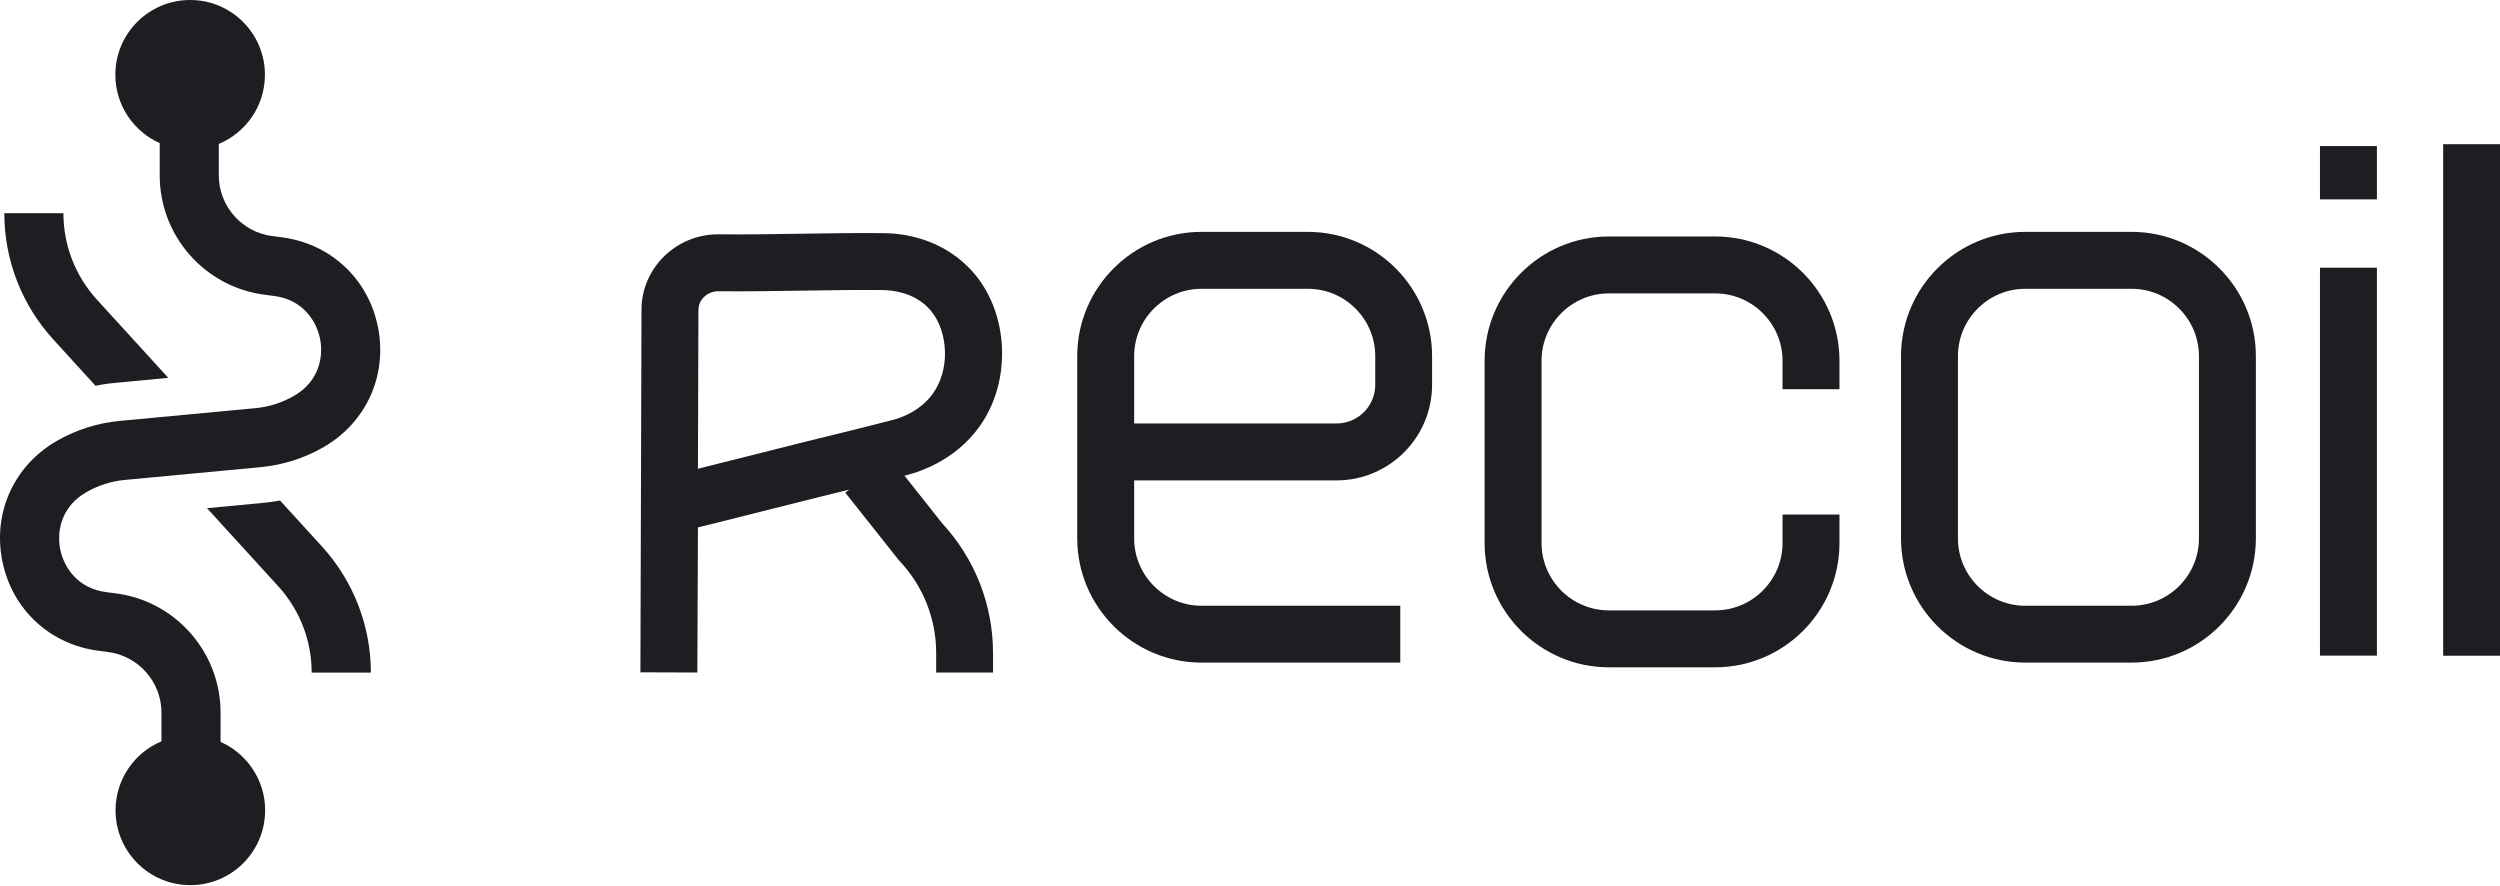
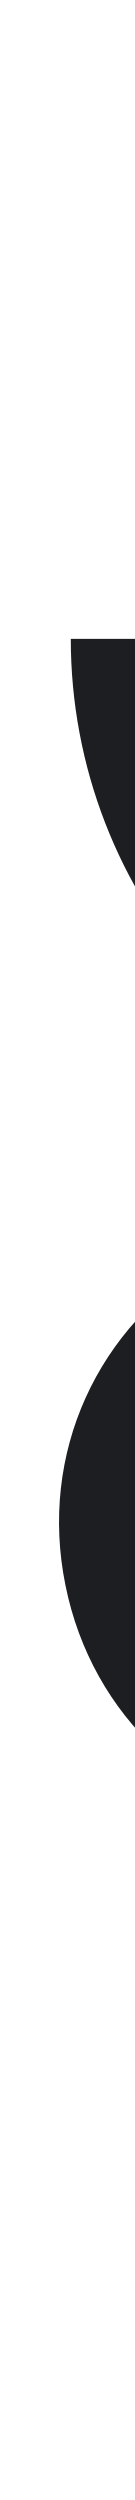
- <svg xmlns="http://www.w3.org/2000/svg" version="1.1" id="Calque_1" x="0px" y="0px" viewBox="0 0 2546.8 901.7" style="enable-background:new 0 0 2546.8 901.7;" xml:space="preserve">
+ <svg xmlns="http://www.w3.org/2000/svg" version="1.1" id="Calque_1" x="0px" y="0px" viewBox="-22.116 -22.116 50.389 936.455" style="enable-background:new 0 0 2546.8 901.7;">
  <style type="text/css">
	.st0{fill:#1C1E21;}
</style>
-   <path class="st0" d="M97.3,393c6.7-1.4,13.6-2.4,20.5-3l0,0l0,0l53.6-5.1l-72.8-79.8c-21.9-24.1-34-55.3-34-87.9H4.4  c0,47.6,17.7,93.3,49.8,128.5L97.3,393z" />
-   <path class="st0" d="M285.3,509.9c-5.4,1-10.9,1.7-16.4,2.3l0,0l0,0l-58,5.5l72.6,79.6c21.9,24.1,34,55.3,34,87.9h60.3  c0-47.6-17.7-93.2-49.8-128.5L285.3,509.9z" />
-   <path class="st0" d="M385,333c-9.9-49.2-48.5-85-98.3-91.3l-9.2-1.2c-31.1-3.9-54.6-30.5-54.6-61.8v-32.1c27.6-11.5,47-38.7,47-70.4  c0-42.1-34.1-76.2-76.2-76.2s-76.2,34.1-76.2,76.2c0,31,18.6,57.7,45.2,69.6v32.9c0,61.7,46.1,114,107.3,121.6l9.2,1.2  c28.7,3.6,43,24.8,46.8,43.4c3.8,18.6-1.1,43.7-26.2,58.2c-12.3,7.1-25.6,11.4-39.7,12.7l-138.3,13c-22.8,2.2-44.4,9.1-64.2,20.5  C14.1,474.5-7.6,522.5,2.4,571.7c9.9,49.2,48.5,85,98.3,91.3l9.2,1.2c31.1,3.9,54.6,30.5,54.6,61.8v29.2  c-27.5,11.5-46.8,38.7-46.8,70.3c0,42.1,34.1,76.2,76.2,76.2s76.2-34.1,76.2-76.2c0-31.1-18.7-57.9-45.4-69.7v-29.8  c0-61.7-46.1-114-107.3-121.6l-9.2-1.2c-28.7-3.6-43-24.8-46.8-43.4c-3.8-18.6,1.1-43.7,26.2-58.2c12.3-7.1,25.6-11.4,39.7-12.7  l138.3-13c22.8-2.2,44.4-9.1,64.2-20.5C373.3,430.2,394.9,382.2,385,333z" />
-   <path class="st0" d="M1426.6,675H1224c-69.8,0-126.6-56.8-126.6-126.6V362.8c0-69.8,56.8-126.6,126.6-126.6h108.3  c69.8,0,126.6,56.8,126.6,126.6v29.2c0,53.7-43.7,97.4-97.4,97.4h-206.1v59.1c0,37.8,30.8,68.6,68.6,68.6h202.5V675z M1155.5,431.4  h206.1c21.7,0,39.4-17.7,39.4-39.4v-29.2c0-37.8-30.8-68.6-68.6-68.6H1224c-37.8,0-68.6,30.8-68.6,68.6V431.4z" />
-   <rect x="2363.4" y="272.7" class="st0" width="58" height="395.2" />
-   <path class="st0" d="M2171.5,675h-108.3c-69.8,0-126.6-56.8-126.6-126.6V362.8c0-69.8,56.8-126.6,126.6-126.6h108.3  c69.8,0,126.6,56.8,126.6,126.6v185.7C2298,618.3,2241.3,675,2171.5,675z M2063.2,294.2c-37.8,0-68.6,30.8-68.6,68.6v185.7  c0,37.8,30.8,68.6,68.6,68.6h108.3c37.8,0,68.6-30.8,68.6-68.6V362.8c0-37.8-30.8-68.6-68.6-68.6H2063.2z" />
+   <path class="st0" d="M97.3,393c6.7-1.4,13.6-2.4,20.5-3l0,0l0,0l53.6-5.1l-72.8-79.8c-21.9-24.1-34-55.3-34-87.9H4.4 c0,47.6,17.7,93.3,49.8,128.5L97.3,393z" />
+   <path class="st0" d="M285.3,509.9c-5.4,1-10.9,1.7-16.4,2.3l0,0l0,0l-58,5.5l72.6,79.6c21.9,24.1,34,55.3,34,87.9h60.3 c0-47.6-17.7-93.2-49.8-128.5L285.3,509.9z" />
+   <path class="st0" d="M385,333c-9.9-49.2-48.5-85-98.3-91.3l-9.2-1.2c-31.1-3.9-54.6-30.5-54.6-61.8v-32.1c27.6-11.5,47-38.7,47-70.4 c0-42.1-34.1-76.2-76.2-76.2s-76.2,34.1-76.2,76.2c0,31,18.6,57.7,45.2,69.6v32.9c0,61.7,46.1,114,107.3,121.6l9.2,1.2 c28.7,3.6,43,24.8,46.8,43.4c3.8,18.6-1.1,43.7-26.2,58.2c-12.3,7.1-25.6,11.4-39.7,12.7l-138.3,13c-22.8,2.2-44.4,9.1-64.2,20.5 C14.1,474.5-7.6,522.5,2.4,571.7c9.9,49.2,48.5,85,98.3,91.3l9.2,1.2c31.1,3.9,54.6,30.5,54.6,61.8v29.2 c-27.5,11.5-46.8,38.7-46.8,70.3c0,42.1,34.1,76.2,76.2,76.2s76.2-34.1,76.2-76.2c0-31.1-18.7-57.9-45.4-69.7v-29.8 c0-61.7-46.1-114-107.3-121.6l-9.2-1.2c-28.7-3.6-43-24.8-46.8-43.4c-3.8-18.6,1.1-43.7,26.2-58.2c12.3-7.1,25.6-11.4,39.7-12.7 l138.3-13c22.8-2.2,44.4-9.1,64.2-20.5C373.3,430.2,394.9,382.2,385,333z" />
  <path class="st0" d="M1965.6,460.3" />
-   <rect x="2488.9" y="146.9" class="st0" width="58" height="521.1" />
-   <rect x="2363.4" y="148.8" class="st0" width="58" height="54.3" />
-   <path class="st0" d="M1747.3,679.8H1639c-69.8,0-126.6-56.8-126.6-126.6V367.5c0-69.8,56.8-126.6,126.6-126.6h108.3  c69.8,0,126.6,56.8,126.6,126.6v29h-58v-29c0-37.8-30.8-68.6-68.6-68.6H1639c-37.8,0-68.6,30.8-68.6,68.6v185.7  c0,37.8,30.8,68.6,68.6,68.6h108.3c37.8,0,68.6-30.8,68.6-68.6v-29h58v29C1873.9,623,1817.1,679.8,1747.3,679.8z" />
  <path class="st0" d="M1541.4,465.1" />
-   <path class="st0" d="M1011.7,685.1h-58v-20c0-34.6-13.1-67.7-37-93.3l-0.8-0.8l-54.8-69.1l45.5-36l53.3,67.3  c33.4,36.2,51.7,83.1,51.7,131.9V685.1z" />
-   <path class="st0" d="M710.4,685.1l-58-0.2l1.1-369.4c0.1-42.4,35.1-76.8,78.1-76.8l0.3,0c28.7,0.3,56.5-0.2,83.5-0.6  c27.3-0.4,55.5-0.9,85-0.6c19.3,0.2,56,4.9,85.6,34.2c19.5,19.2,31.6,46.2,34.3,76c2.5,28.4-3.7,56.6-17.6,79.4  c-23.9,39.5-63.7,53.1-79.7,57.1l-41.4,10.5c-32.1,7.8-63.4,15.7-93.6,23.3c-25,6.3-50.6,12.8-77,19.3L710.4,685.1z M731.5,296.7  c-11,0.1-19.9,8.6-20,19L711,477.5c21.3-5.3,42.2-10.6,62.6-15.7c30.3-7.7,61.7-15.6,94-23.4l41.1-10.4c9-2.2,31.4-9.8,44.2-30.9  c15.7-25.9,12.1-64.4-7.9-84.2c-15.6-15.4-36.9-17.3-45.4-17.4c-28.6-0.3-56.5,0.2-83.4,0.6C789,296.5,760.8,297,731.5,296.7z" />
</svg>
